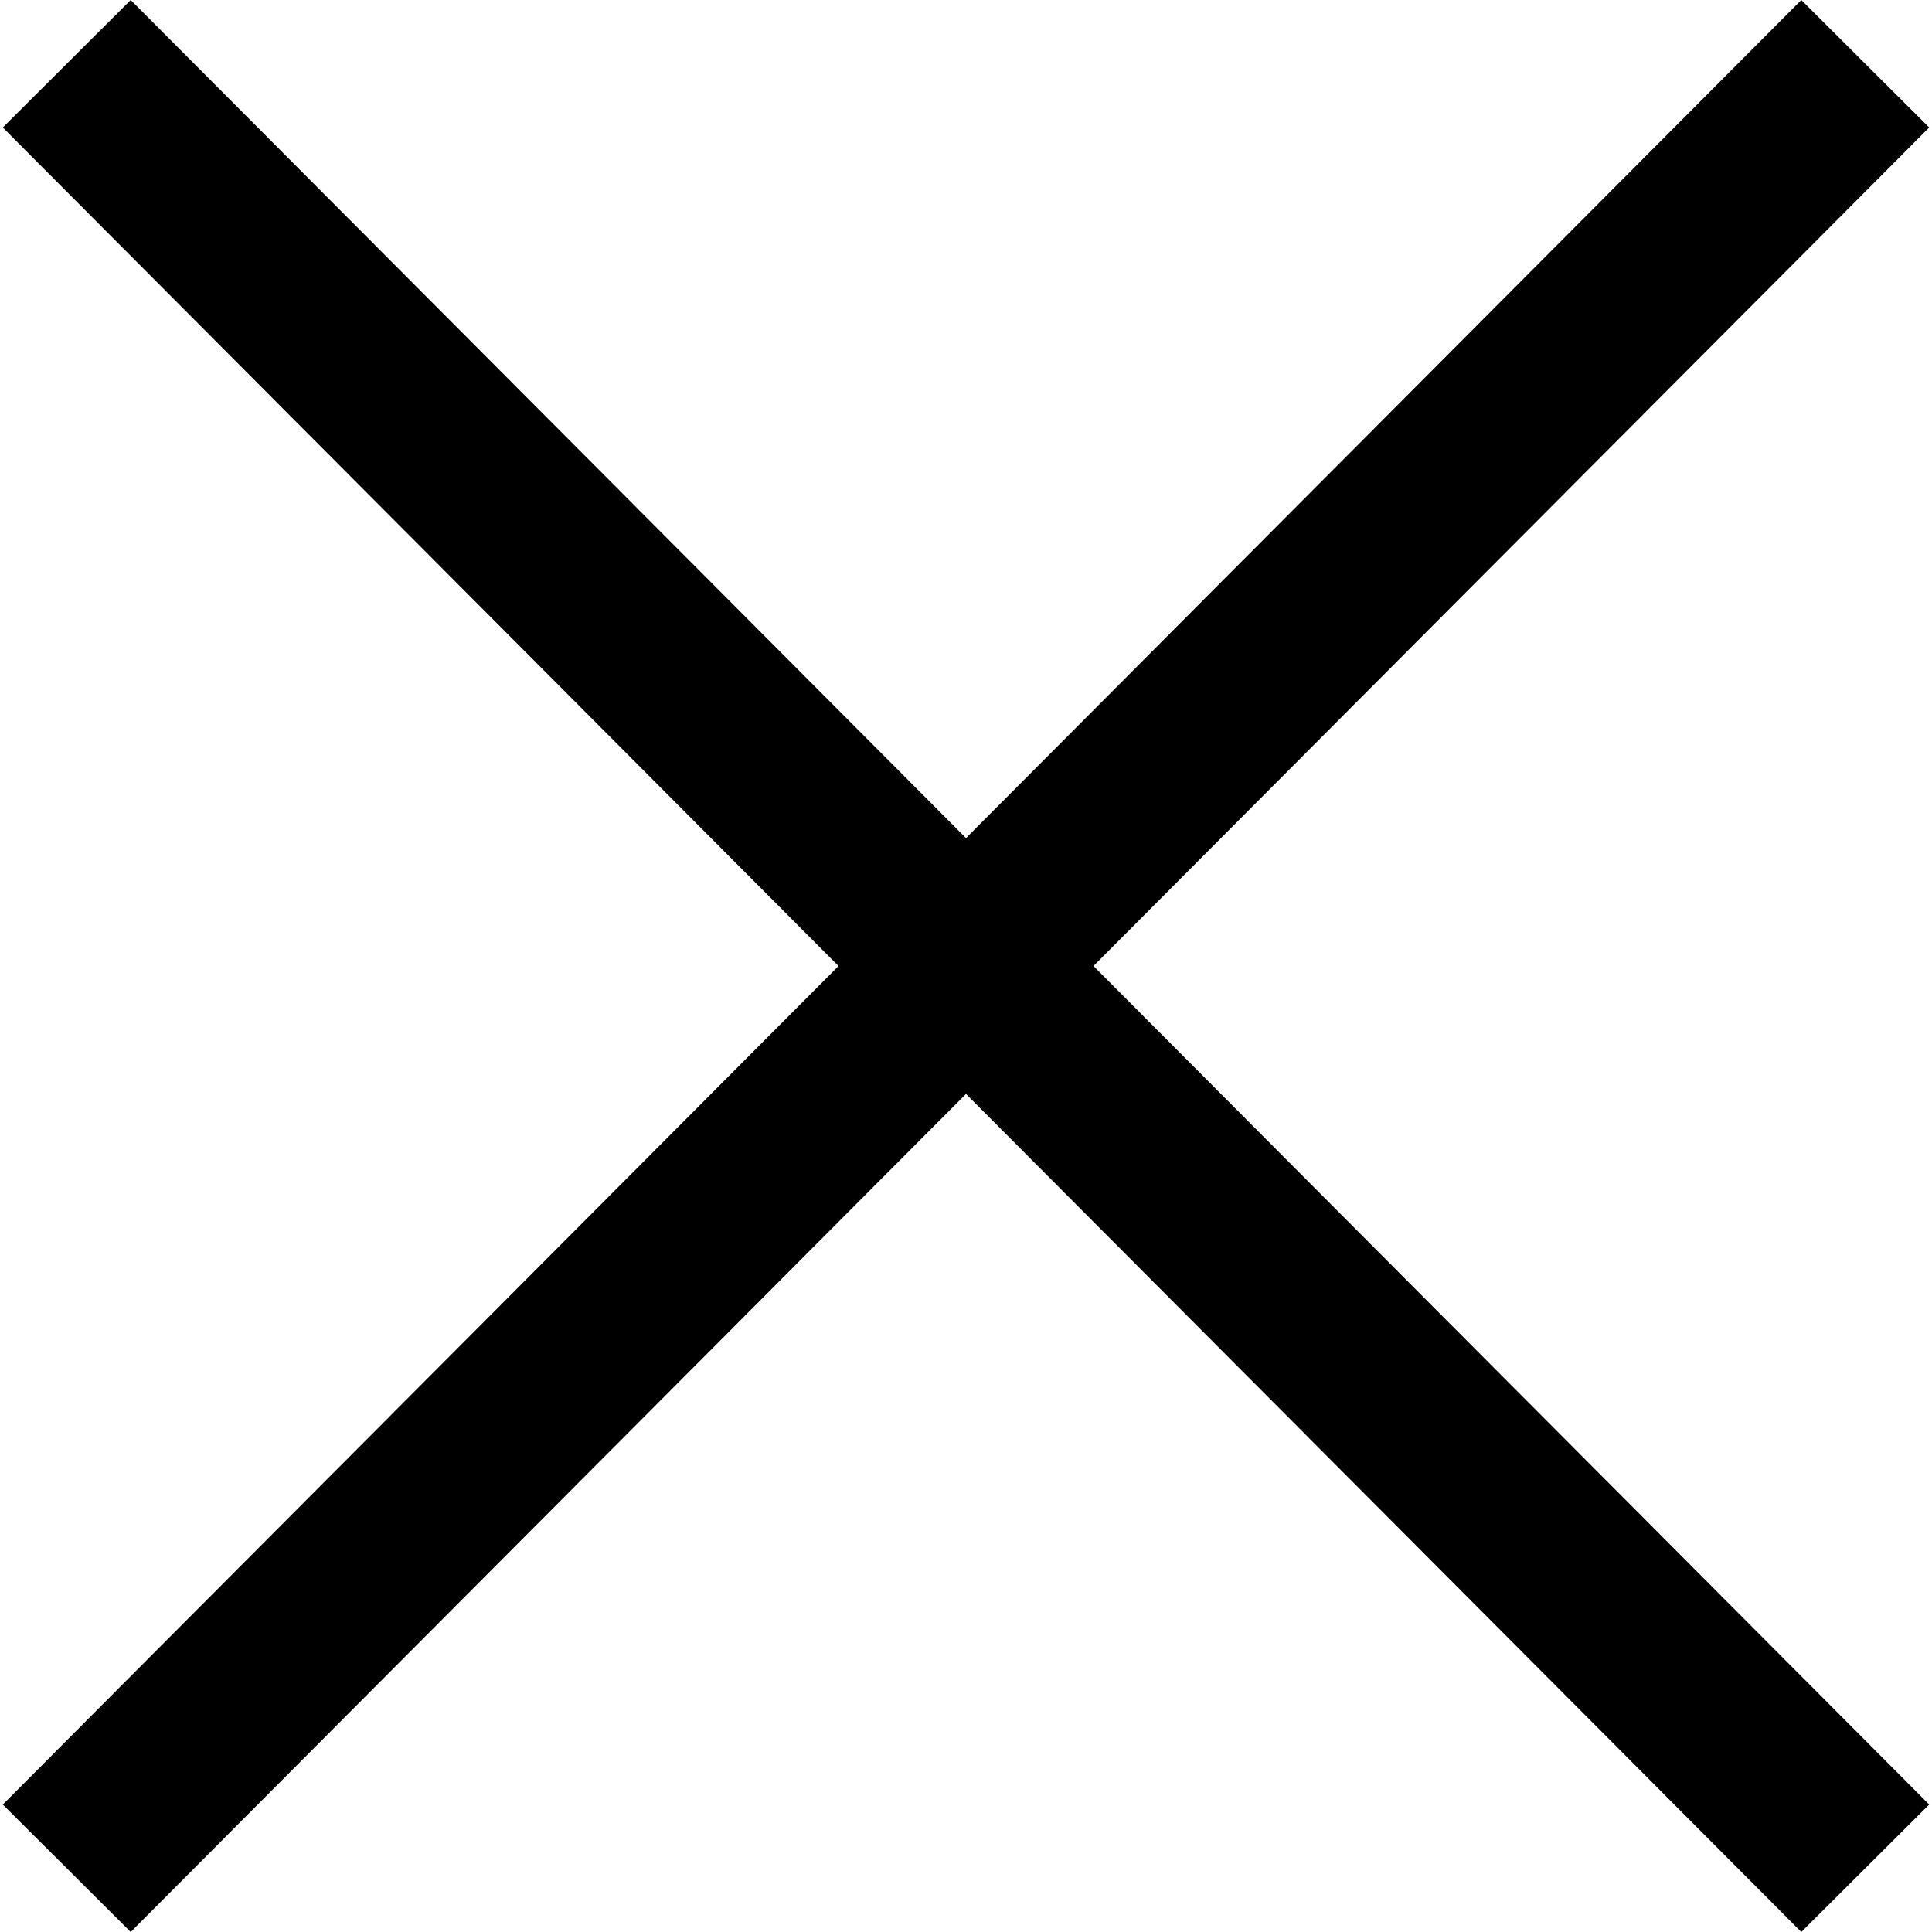
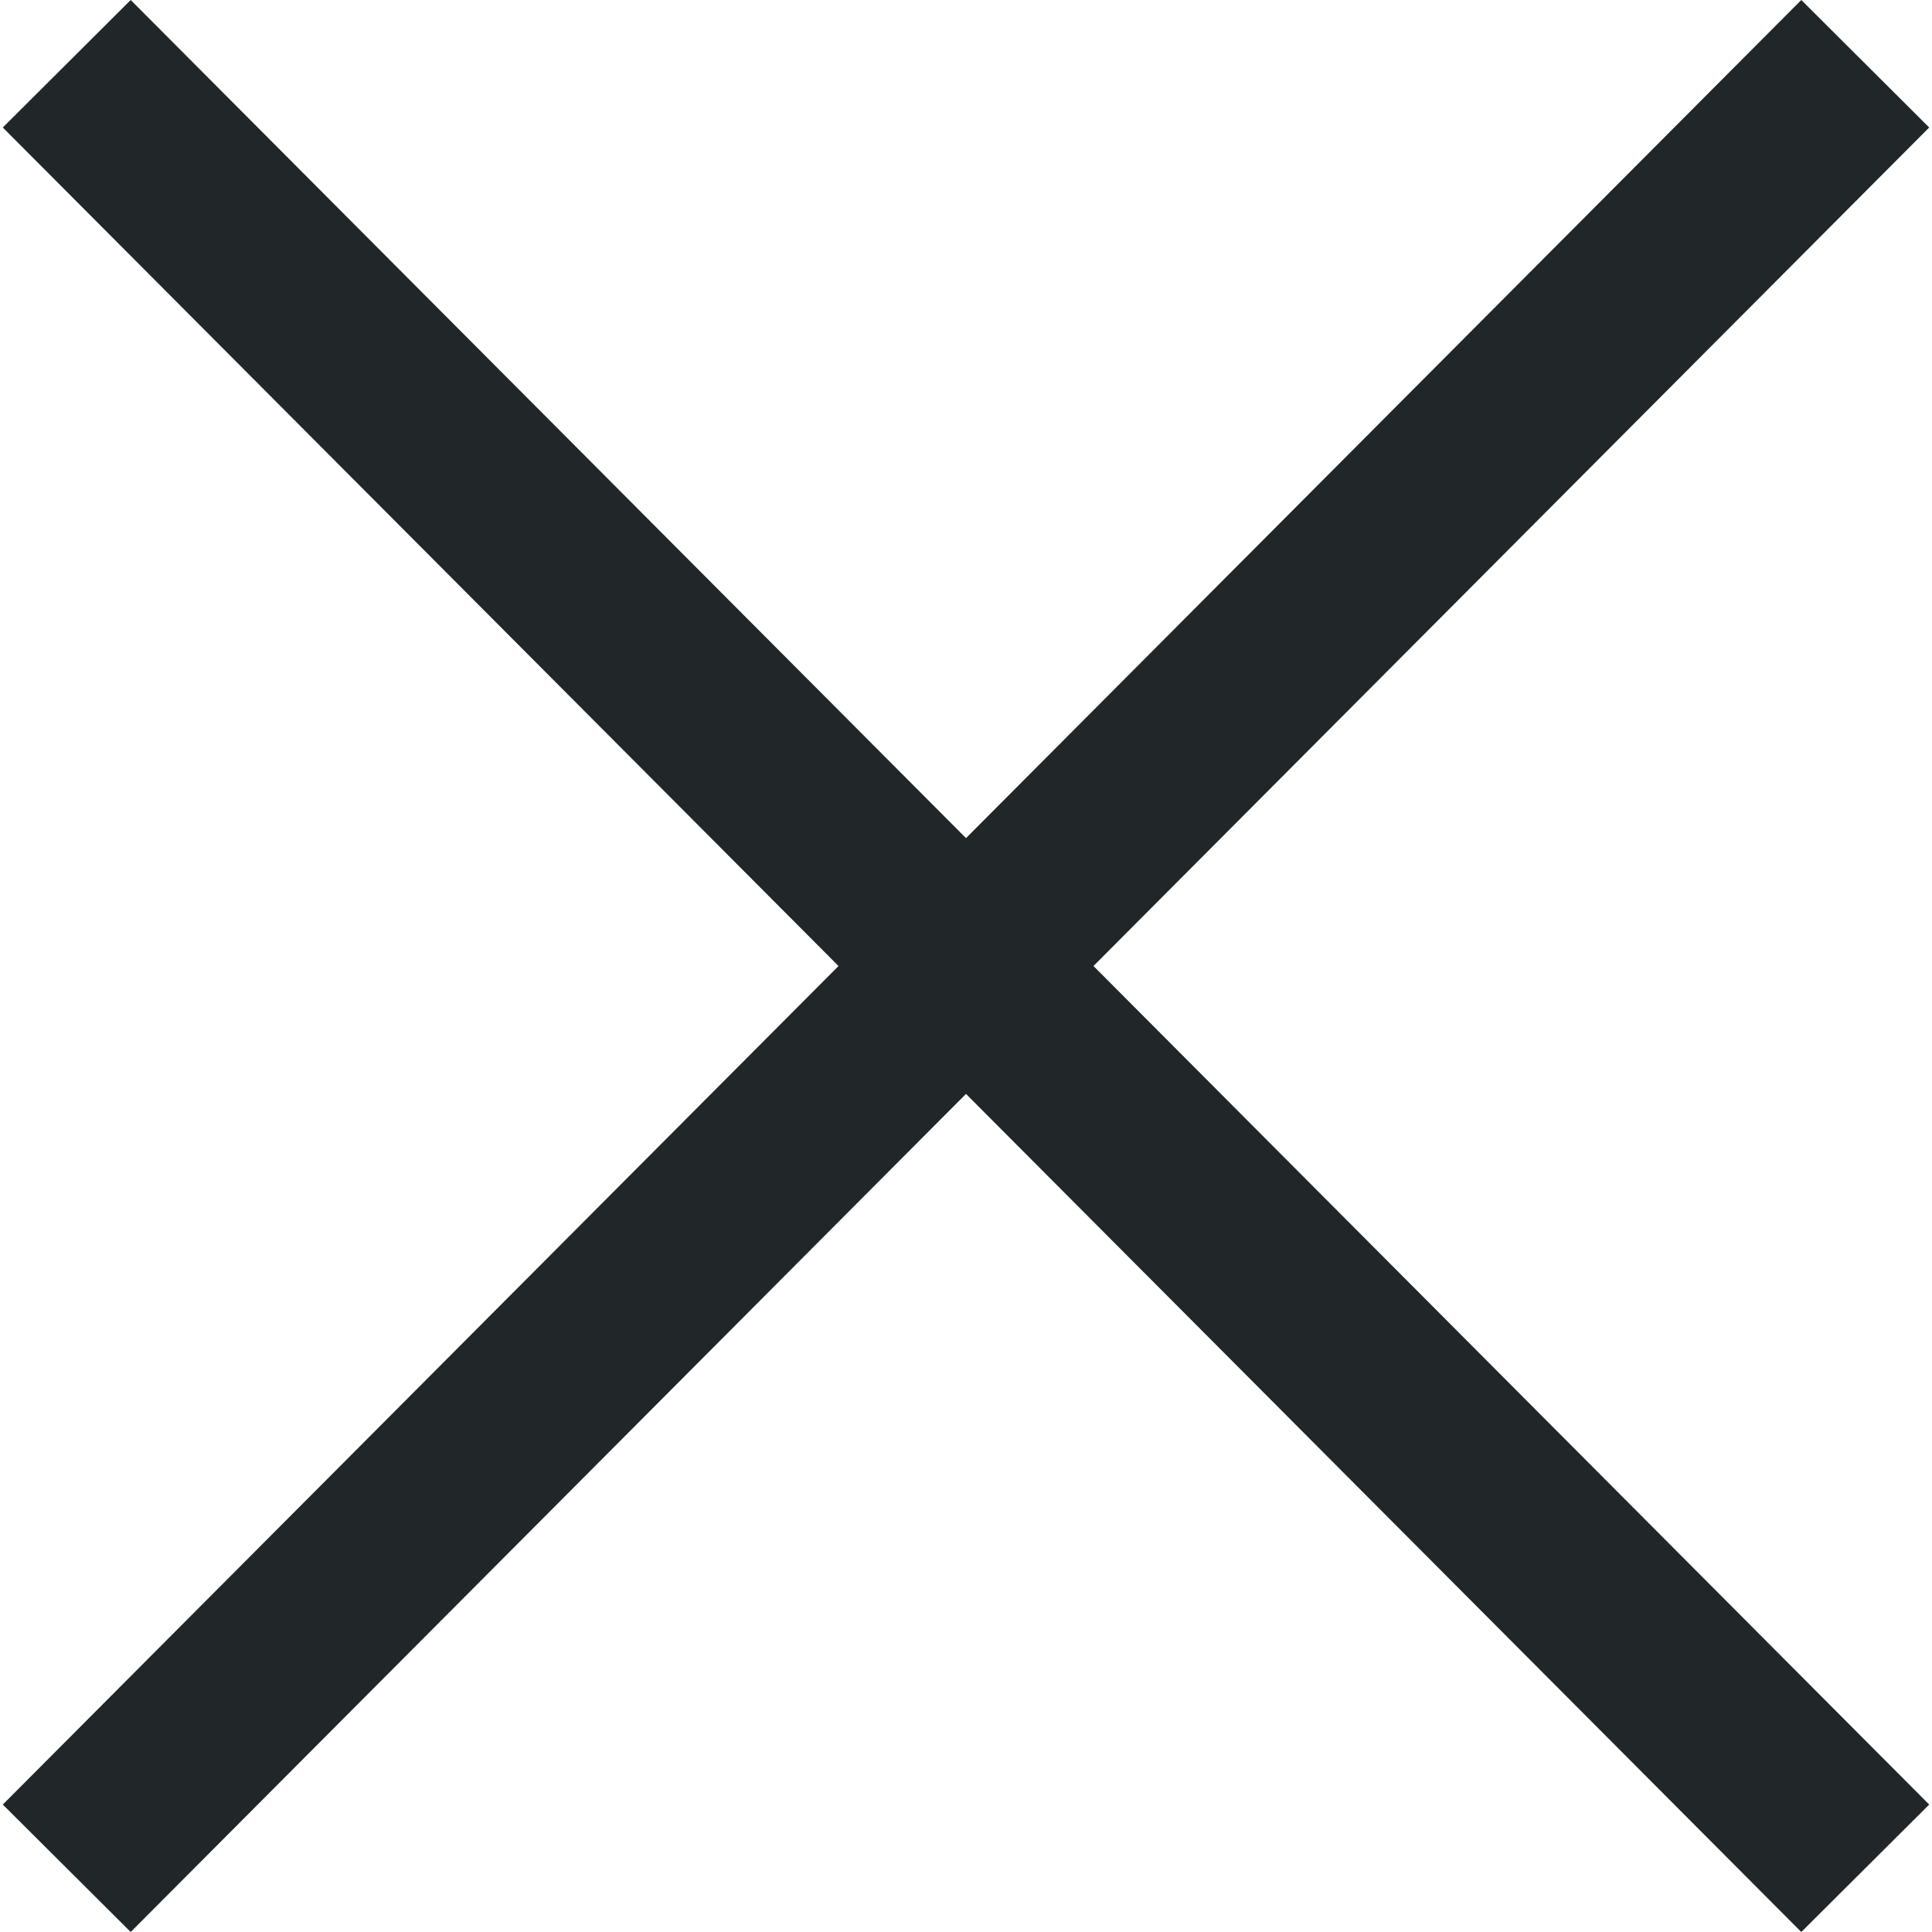
- <svg xmlns="http://www.w3.org/2000/svg" fill="##212629" height="800px" width="800px" version="1.1" id="Capa_1" viewBox="0 0 490 490" xml:space="preserve">
+ <svg xmlns="http://www.w3.org/2000/svg" fill="#212629" height="800px" width="800px" version="1.1" id="Capa_1" viewBox="0 0 490 490" xml:space="preserve">
  <polygon points="456.851,0 245,212.564 33.149,0 0.708,32.337 212.669,245.004 0.708,457.678 33.149,490 245,277.443 456.851,490   489.292,457.678 277.331,245.004 489.292,32.337 " />
</svg>
